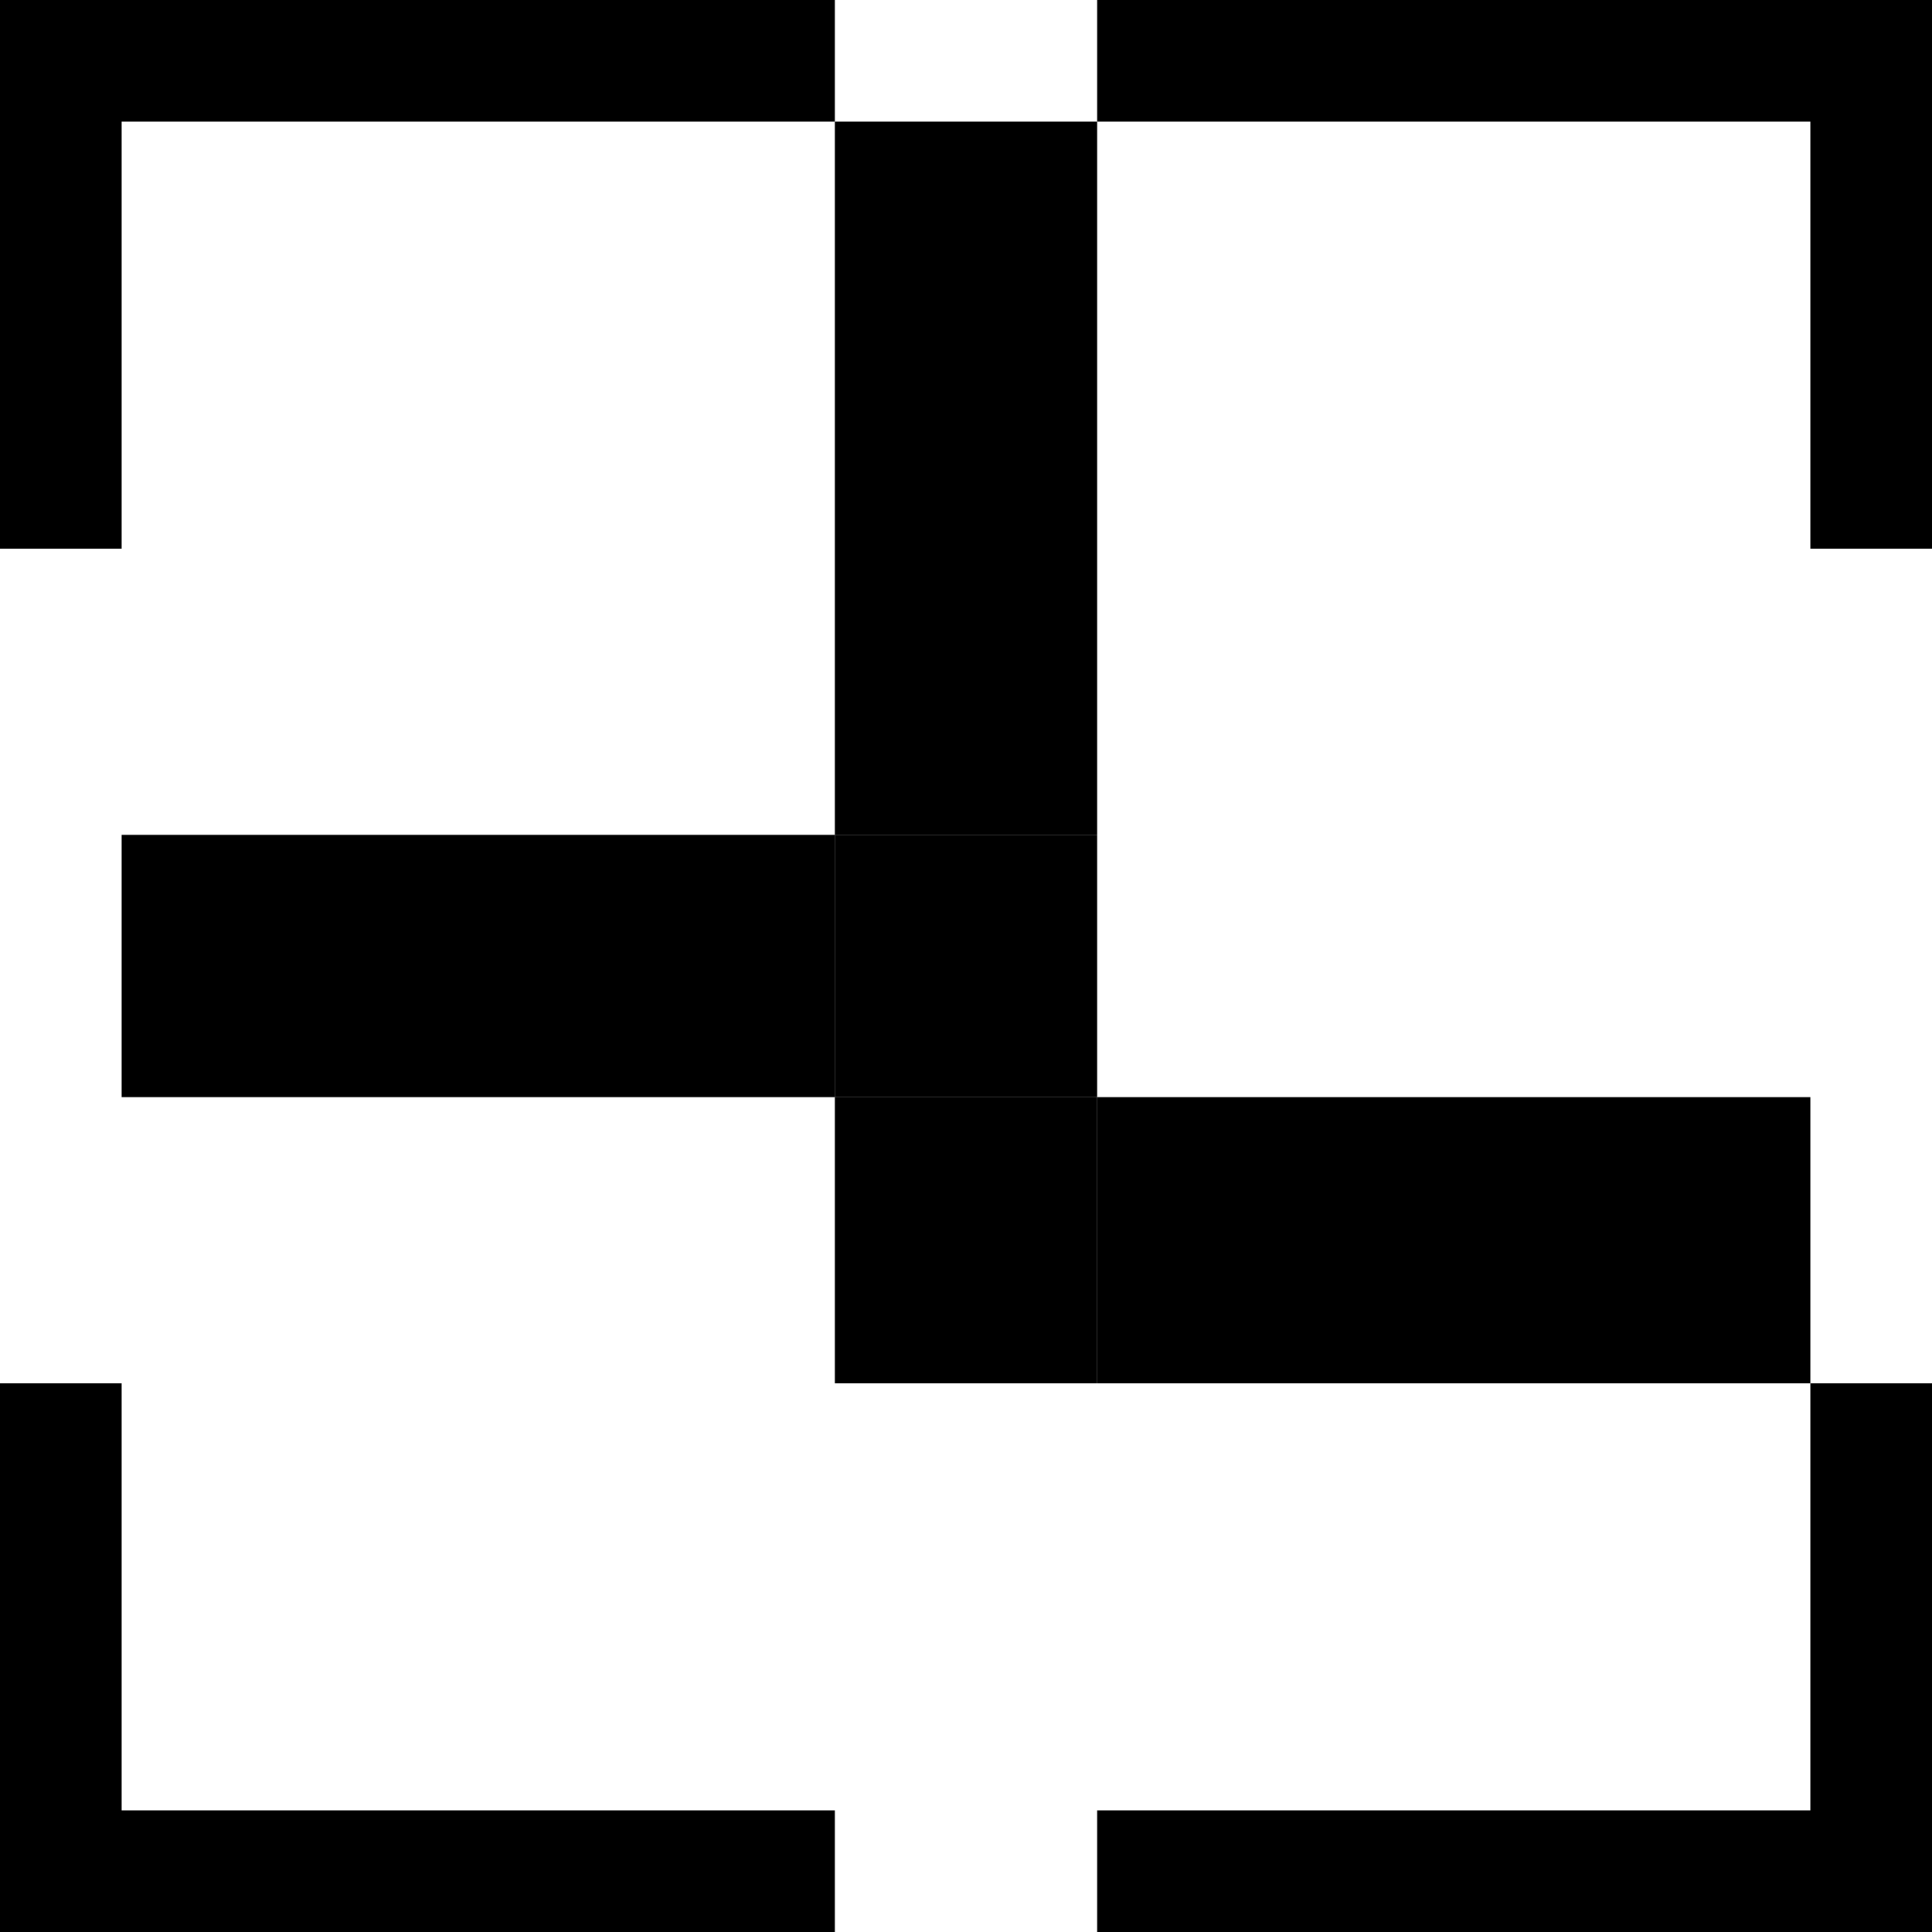
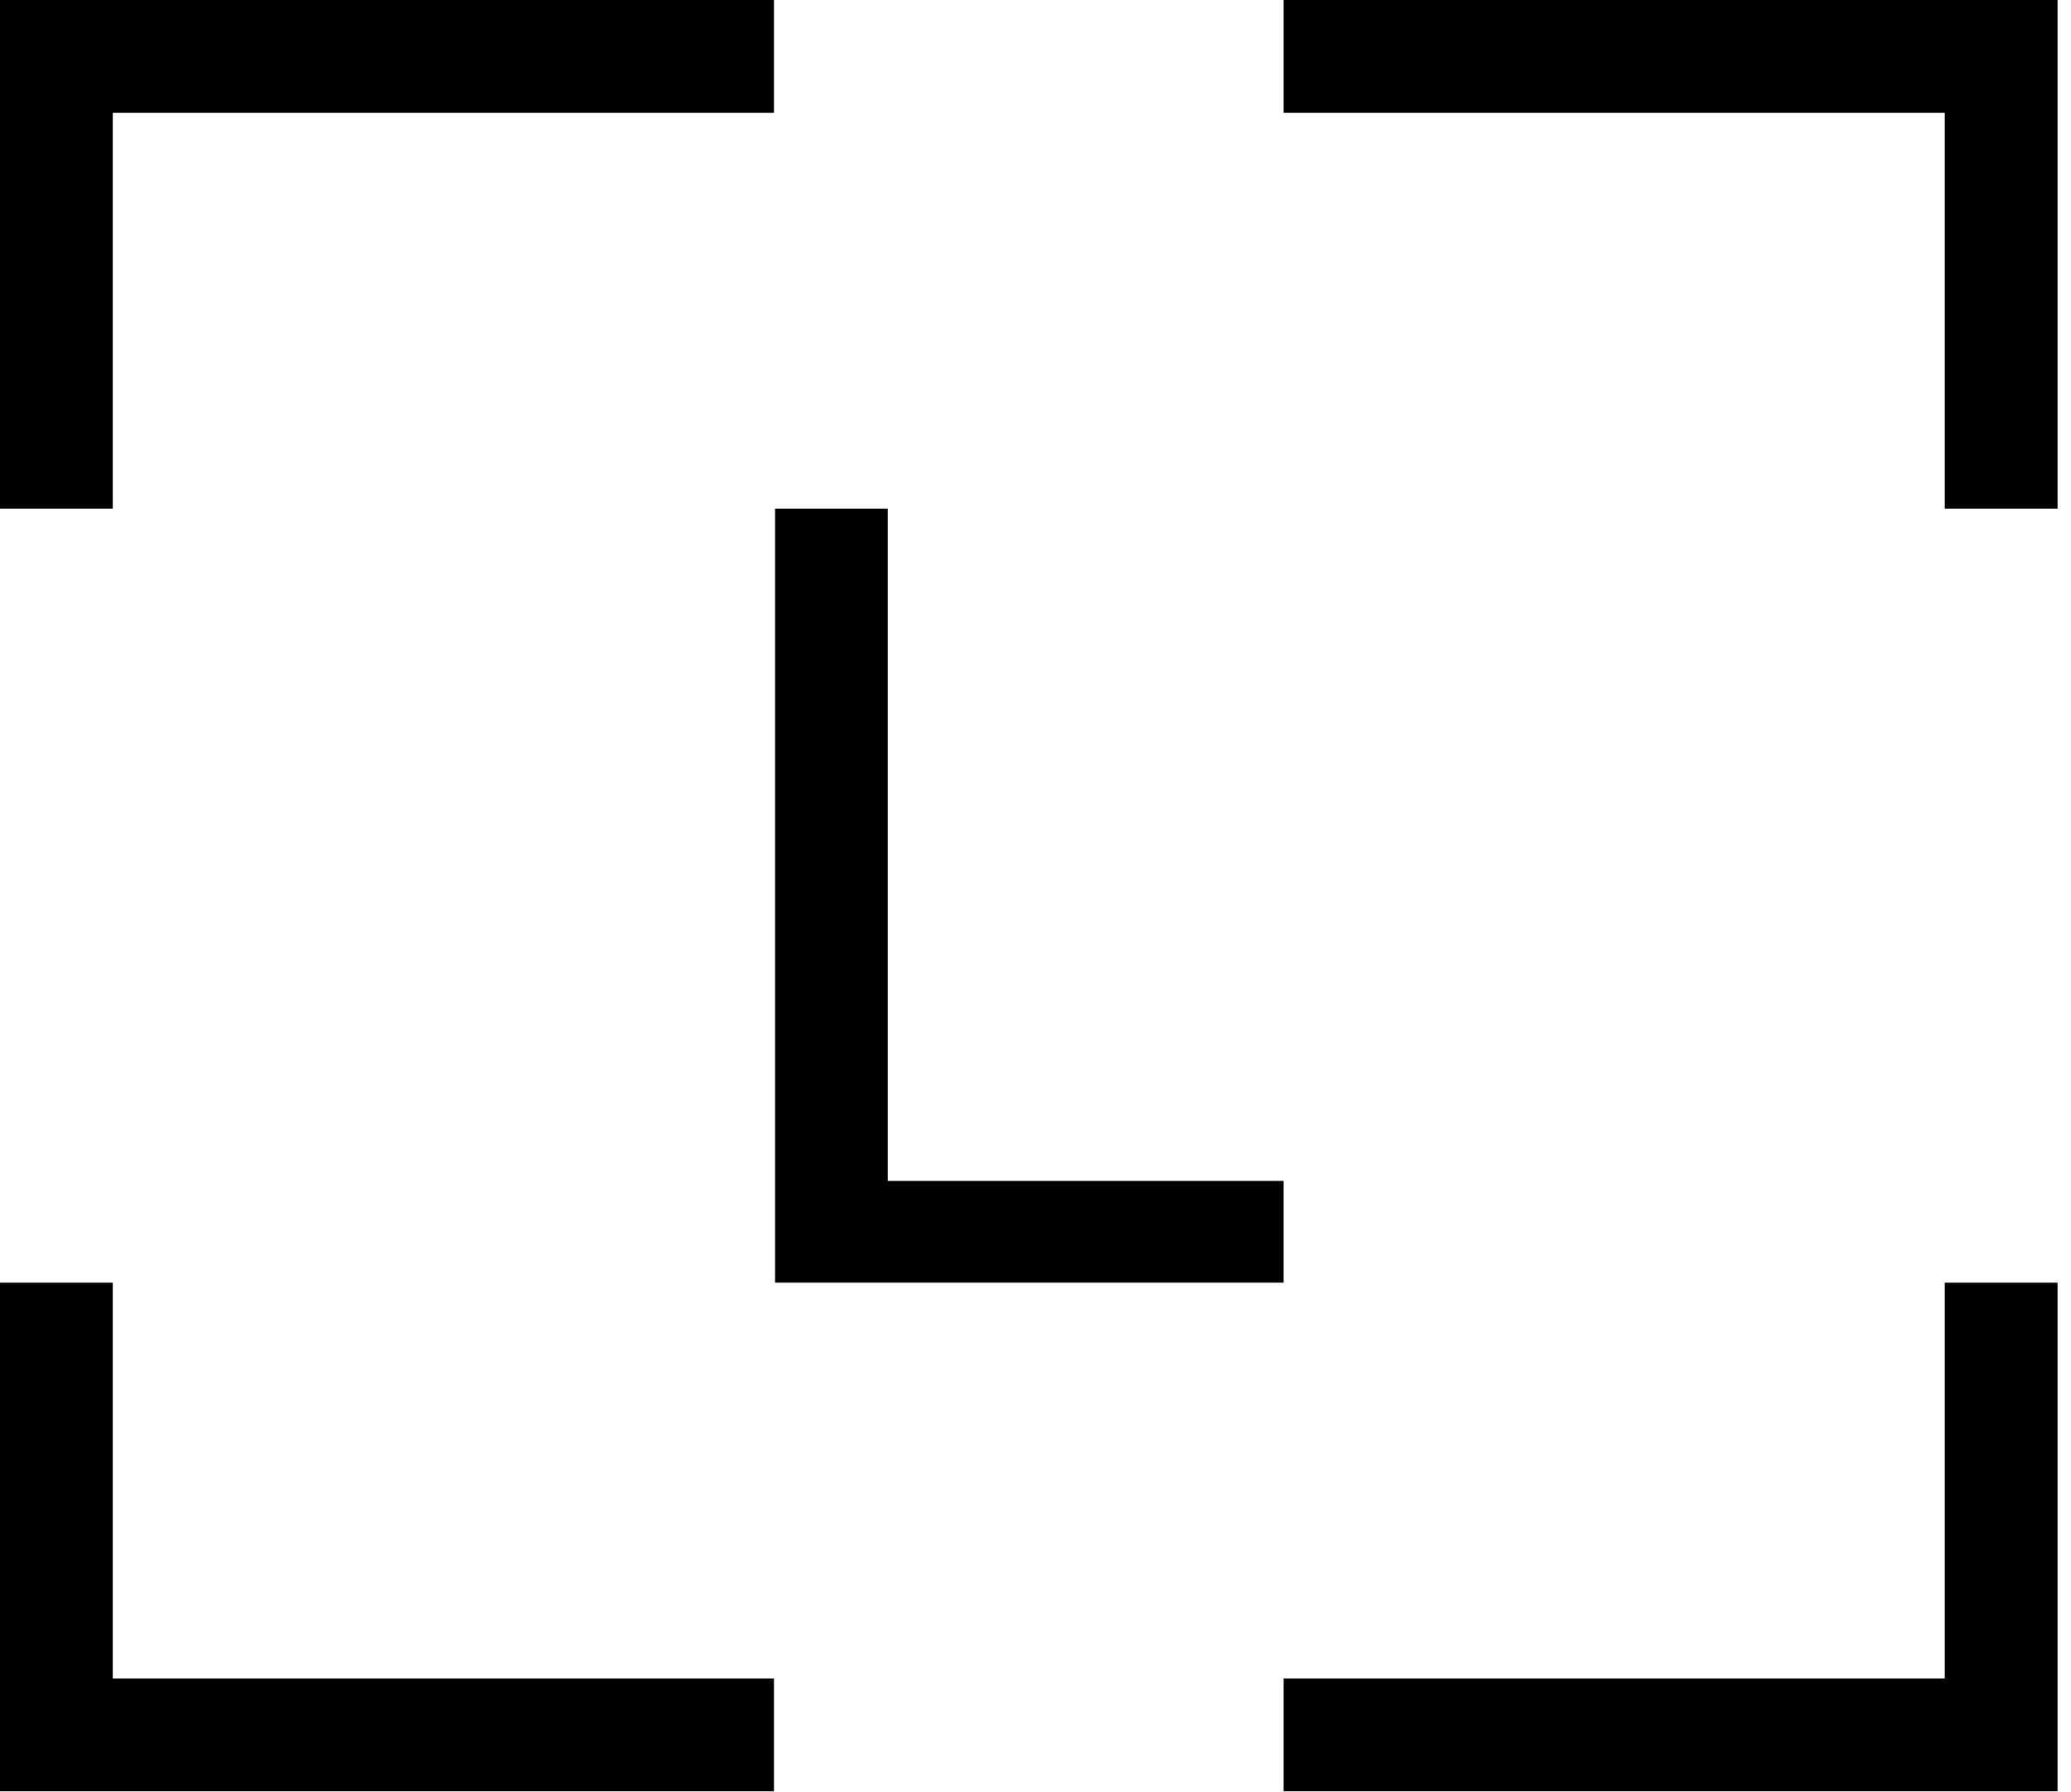
- <svg xmlns="http://www.w3.org/2000/svg" width="128" height="128" viewBox="0 0 128 128" fill="none">
-   <path d="M0 91.65V128H55.31V119.94H8.06V91.65H0Z" fill="black" />
-   <path d="M0 0V36.35H8.06V8.06H55.31V0H0Z" fill="black" />
-   <path d="M72.69 0V8.06H119.94V36.35H128V0H72.69Z" fill="black" />
-   <path d="M72.69 119.94V128H128V91.65H119.94V119.94H72.69Z" fill="black" />
-   <path d="M55.31 55.31H72.69V72.69H55.31V55.31Z" fill="black" />
-   <path d="M8.06 55.31H55.31V72.69H8.06V55.31Z" fill="black" />
-   <path d="M55.31 8.06H72.69V55.31H55.31V8.06Z" fill="black" />
-   <path d="M72.69 72.69H119.94V91.65H72.69V72.69Z" fill="black" />
-   <path d="M55.31 72.69H72.69V91.65H55.31V72.69Z" fill="black" />
+ <svg xmlns="http://www.w3.org/2000/svg" width="148" height="128" viewBox="0 0 148 128" fill="none">
+   <path d="M0 91.655V128H55.308V119.94H8.058V91.655H0ZM138.98 91.655V119.94H91.731V127.998H147.039V91.655H138.98ZM55.388 36.345V91.653H91.731V84.384H63.446V36.345H55.388ZM0 0V36.345H8.058V8.058H55.308V0H0ZM91.731 0V8.058H138.98V36.345H147.039V0H91.731Z" fill="currentColor" />
</svg>
